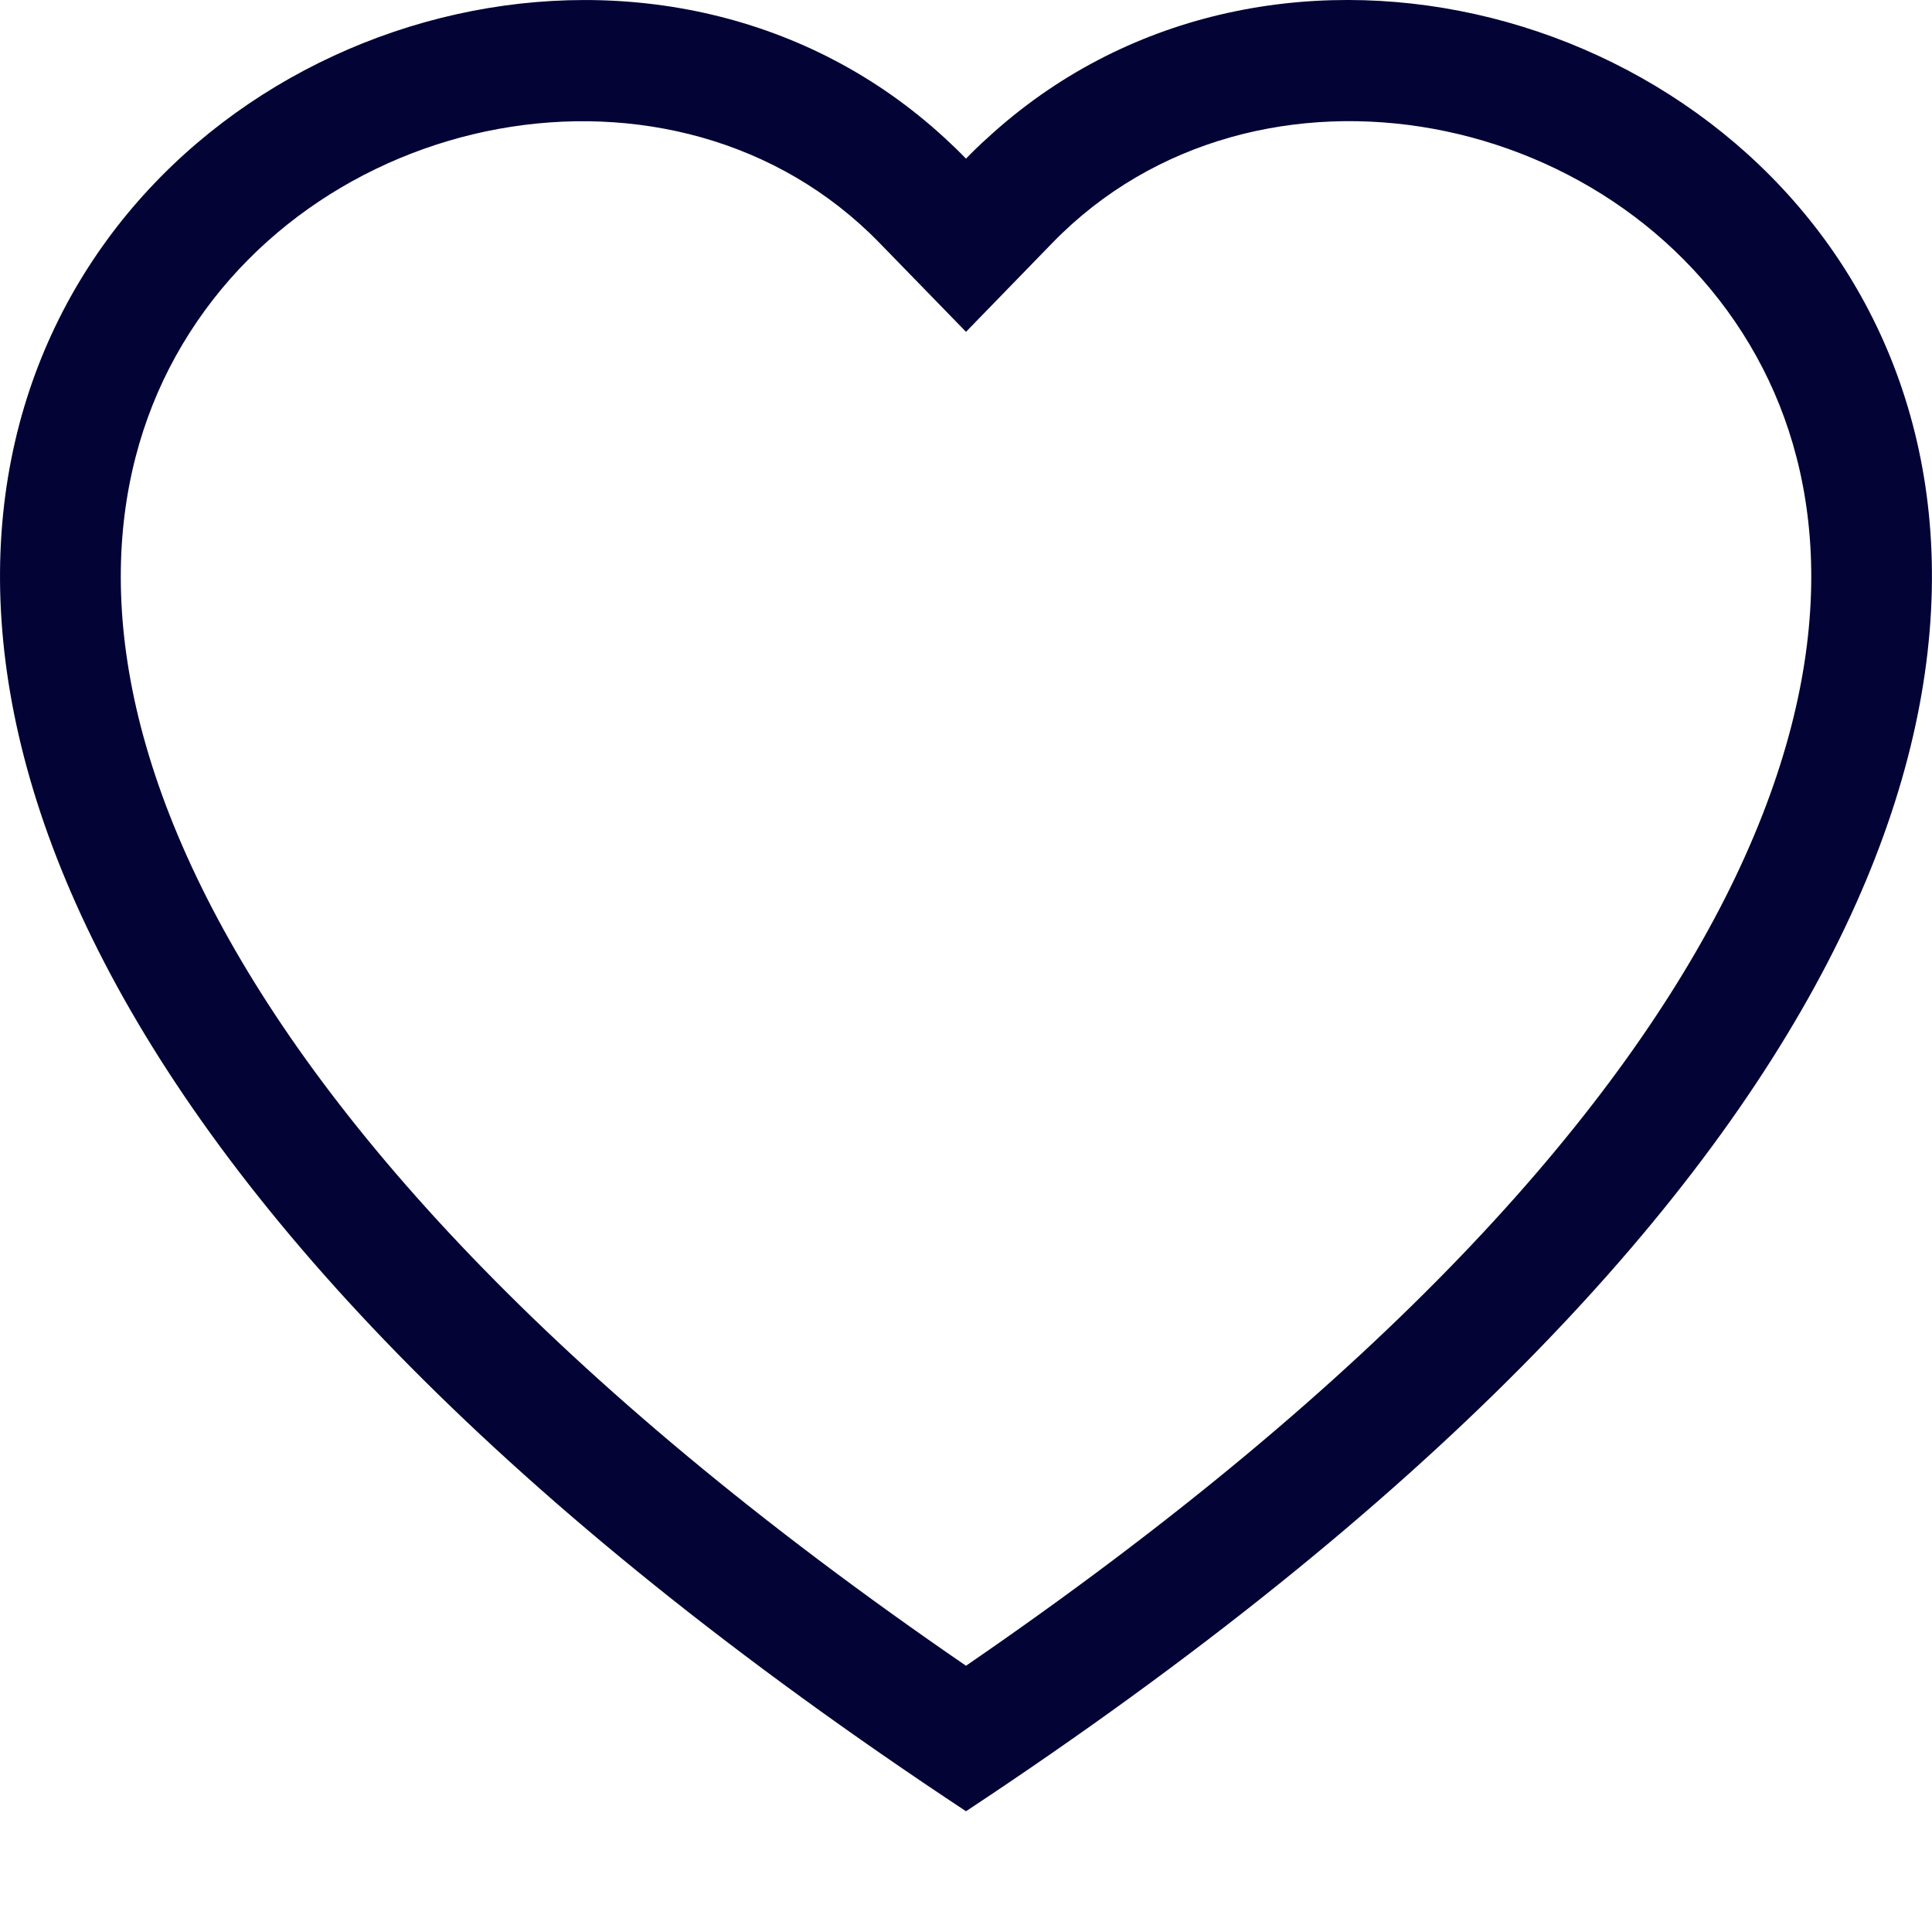
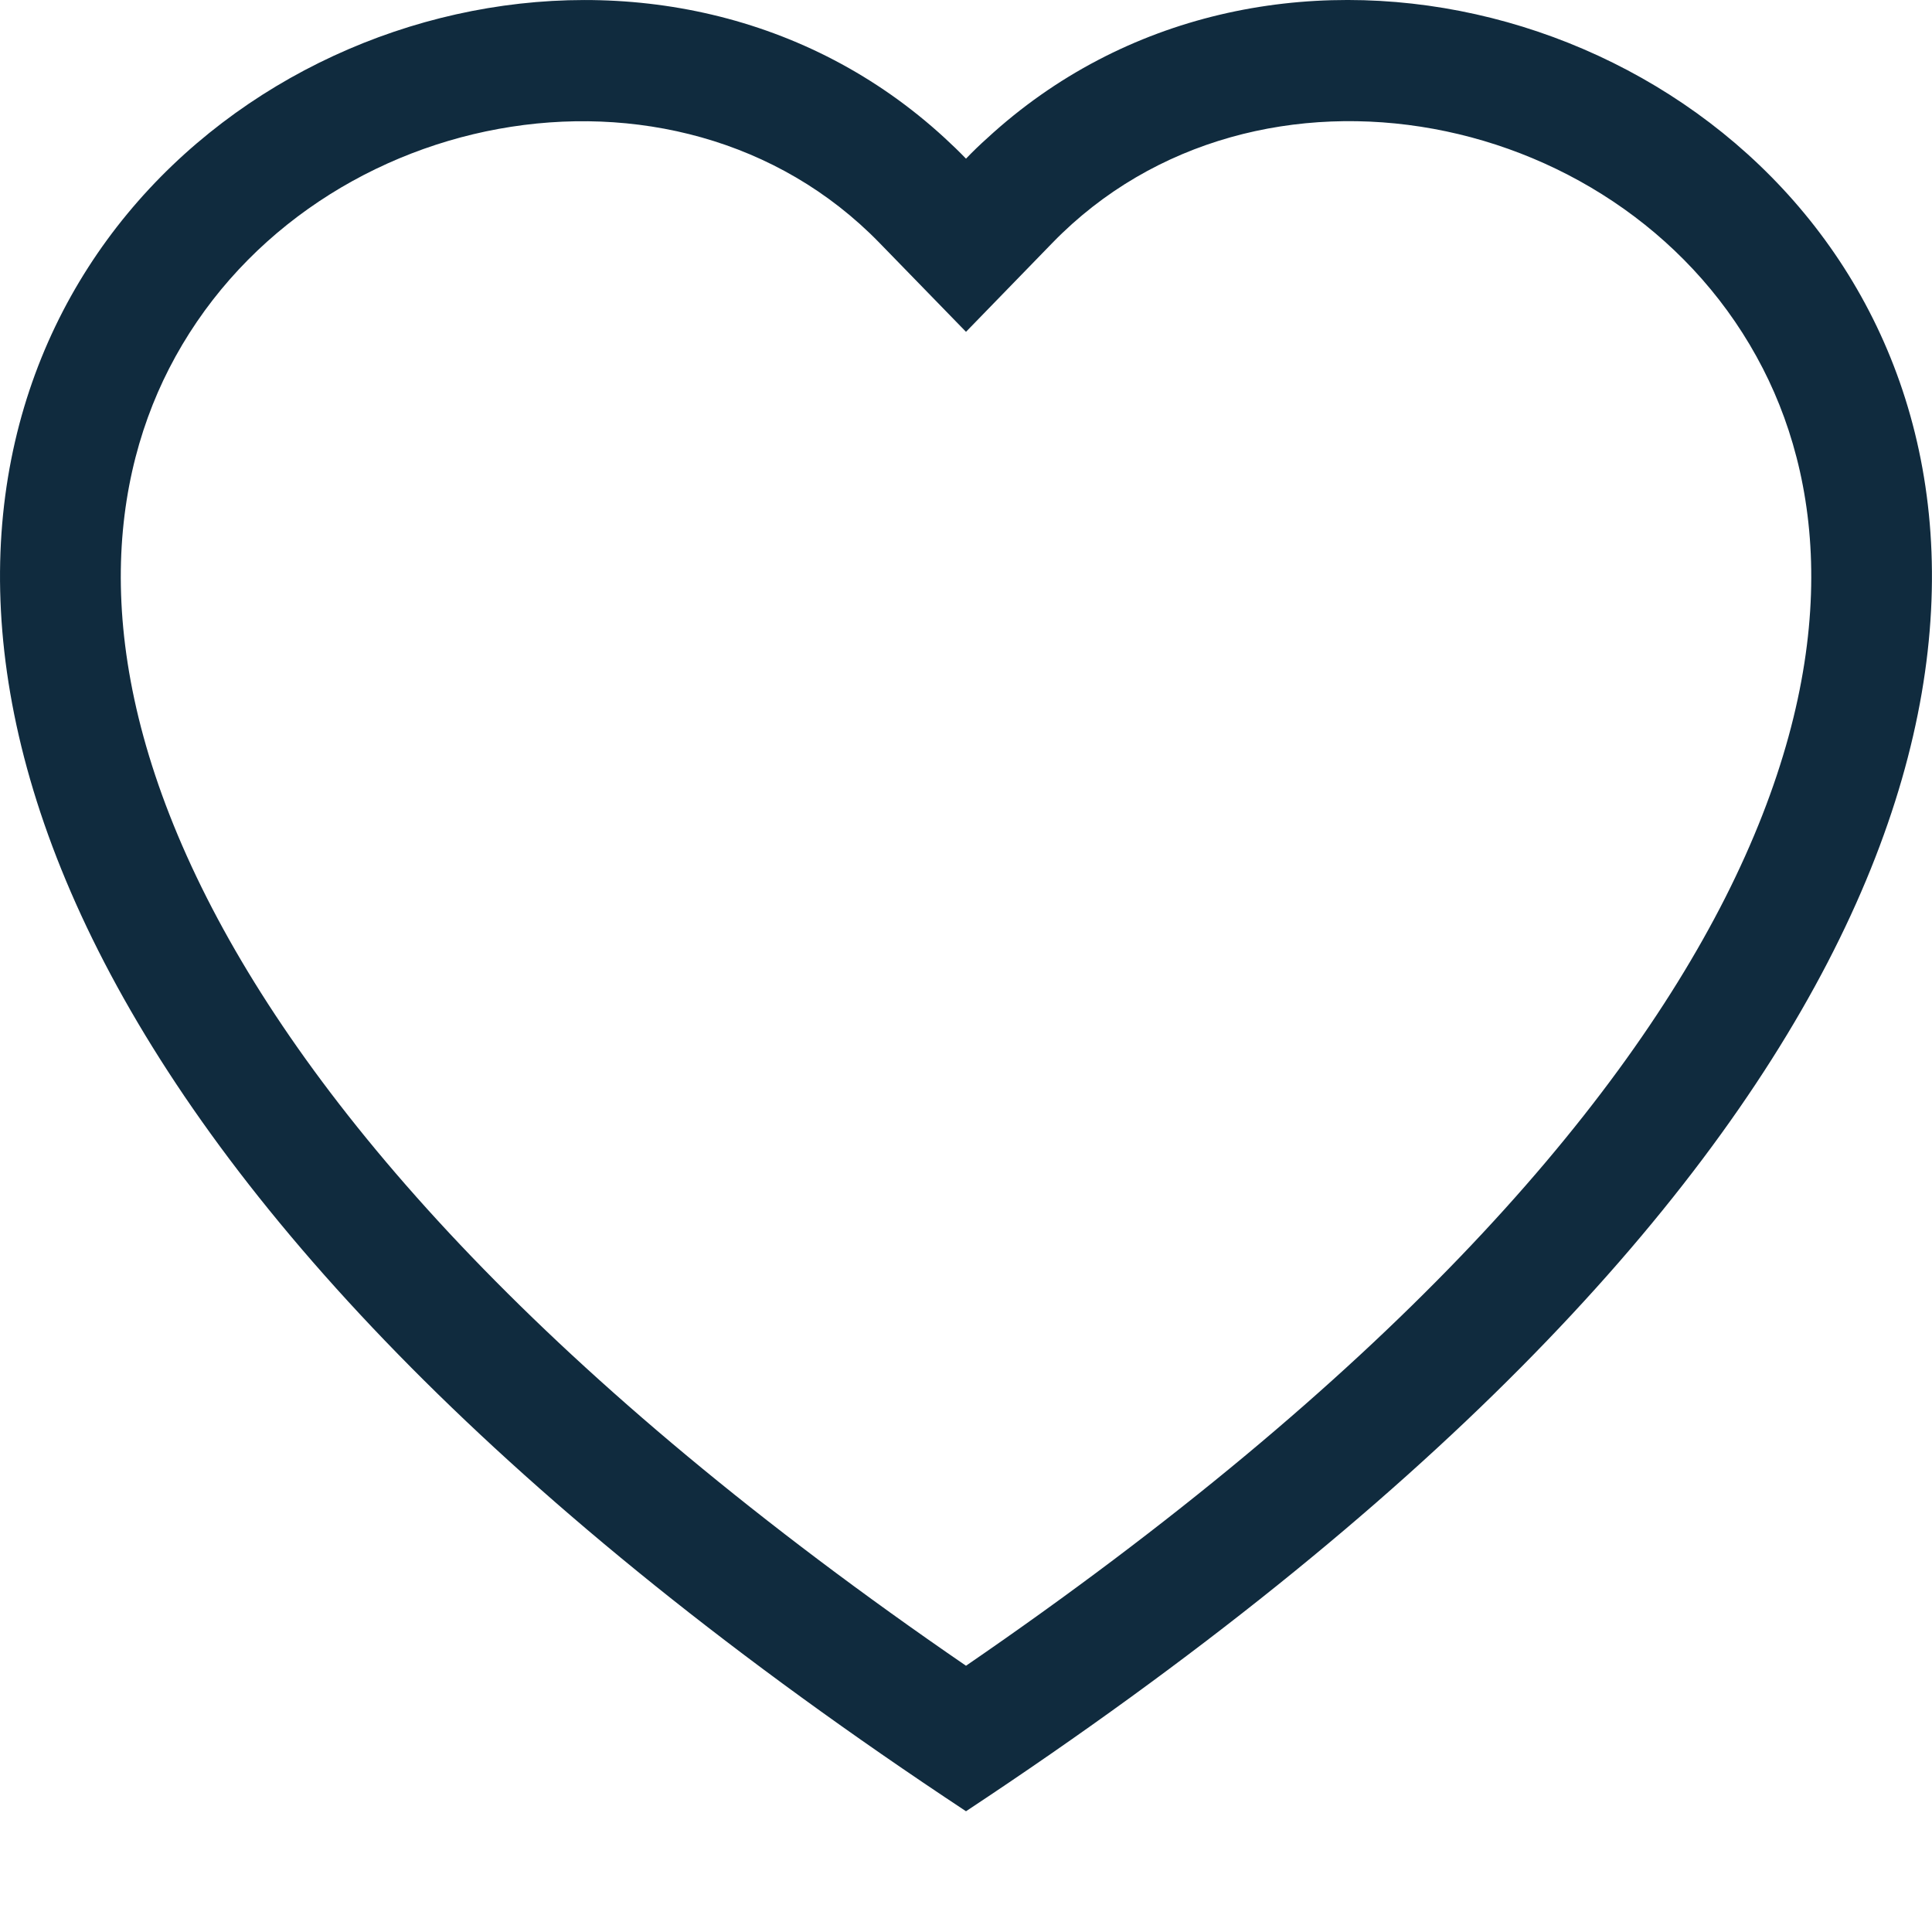
- <svg xmlns="http://www.w3.org/2000/svg" width="16" height="16" fill="rgb(3, 3, 54)" class="bi bi-heart" viewBox="0 0 16 16">
+ <svg xmlns="http://www.w3.org/2000/svg" width="16" height="16" fill="#102B3E" class="bi bi-heart" viewBox="0 0 16 16">
  <path fill-rule="evenodd" d="M8 2.748l-.717-.737C5.6.281 2.514.878 1.4 3.053c-.523 1.023-.641 2.5.314 4.385.92 1.815 2.834 3.989 6.286 6.357 3.452-2.368 5.365-4.542 6.286-6.357.955-1.886.838-3.362.314-4.385C13.486.878 10.4.28 8.717 2.01L8 2.748zM8 15C-7.333 4.868 3.279-3.04 7.824 1.143c.06.055.119.112.176.171a3.12 3.12 0 0 1 .176-.17C12.72-3.042 23.333 4.867 8 15z" />
</svg>
